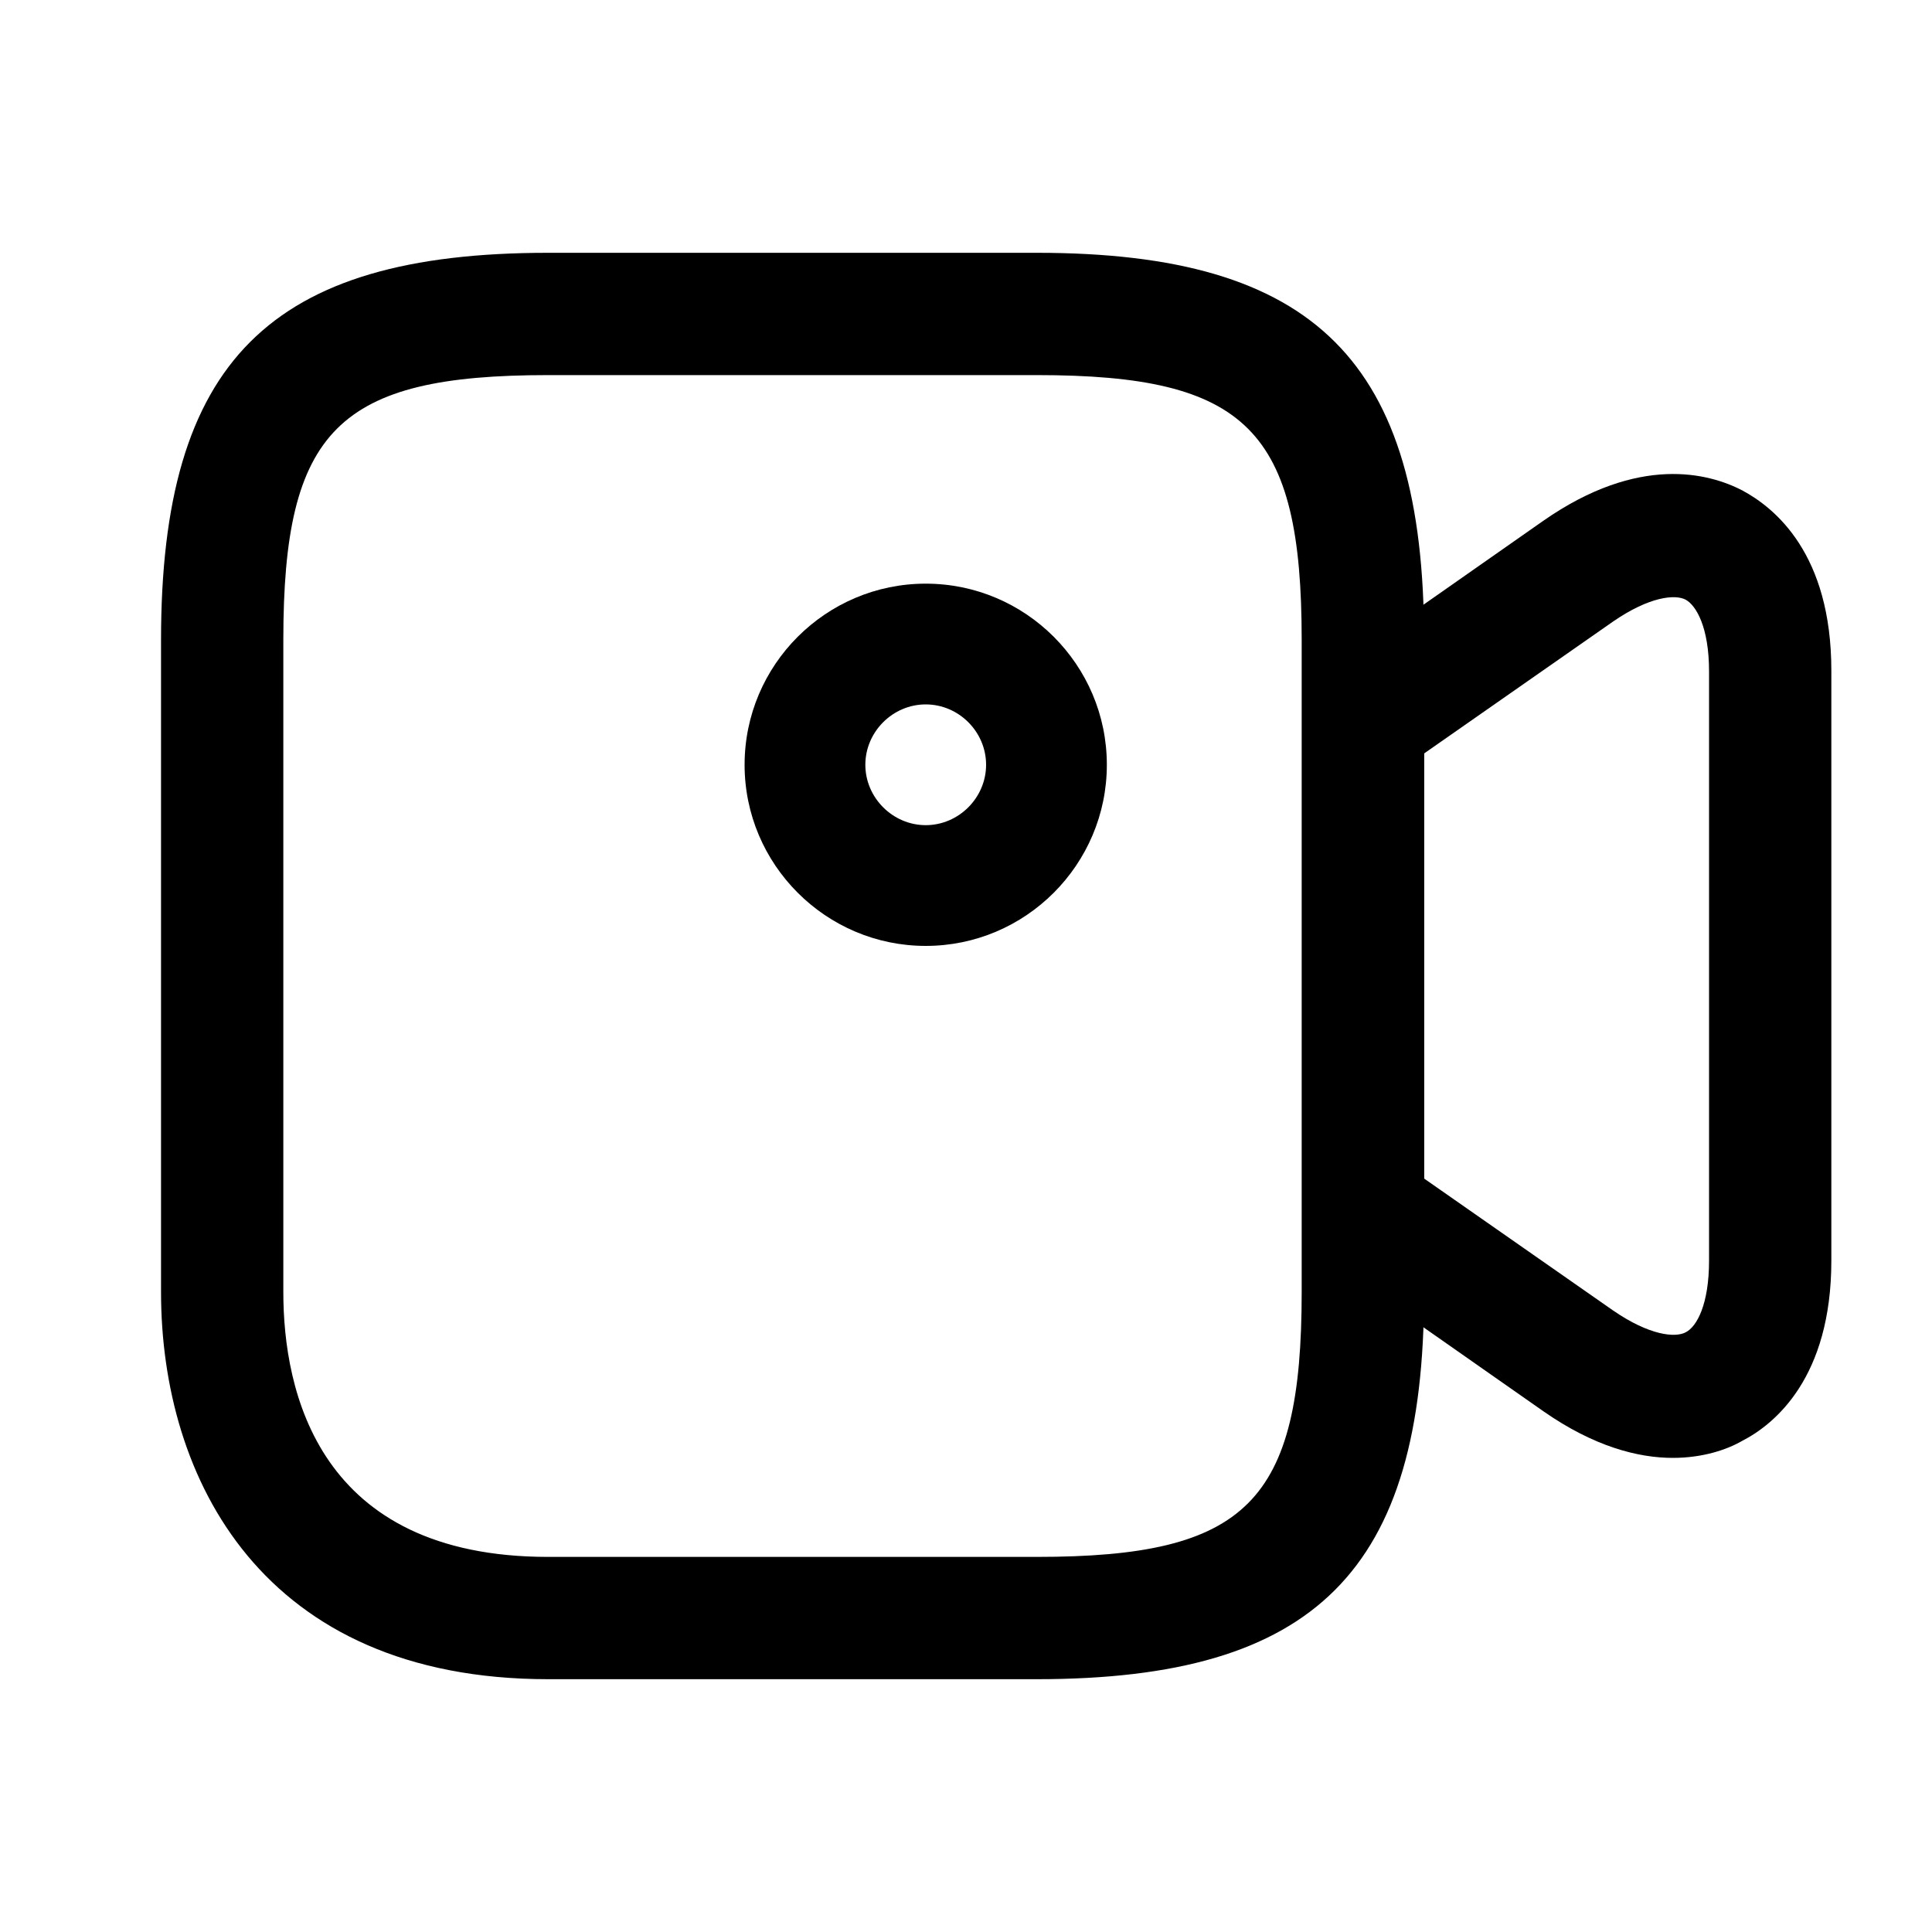
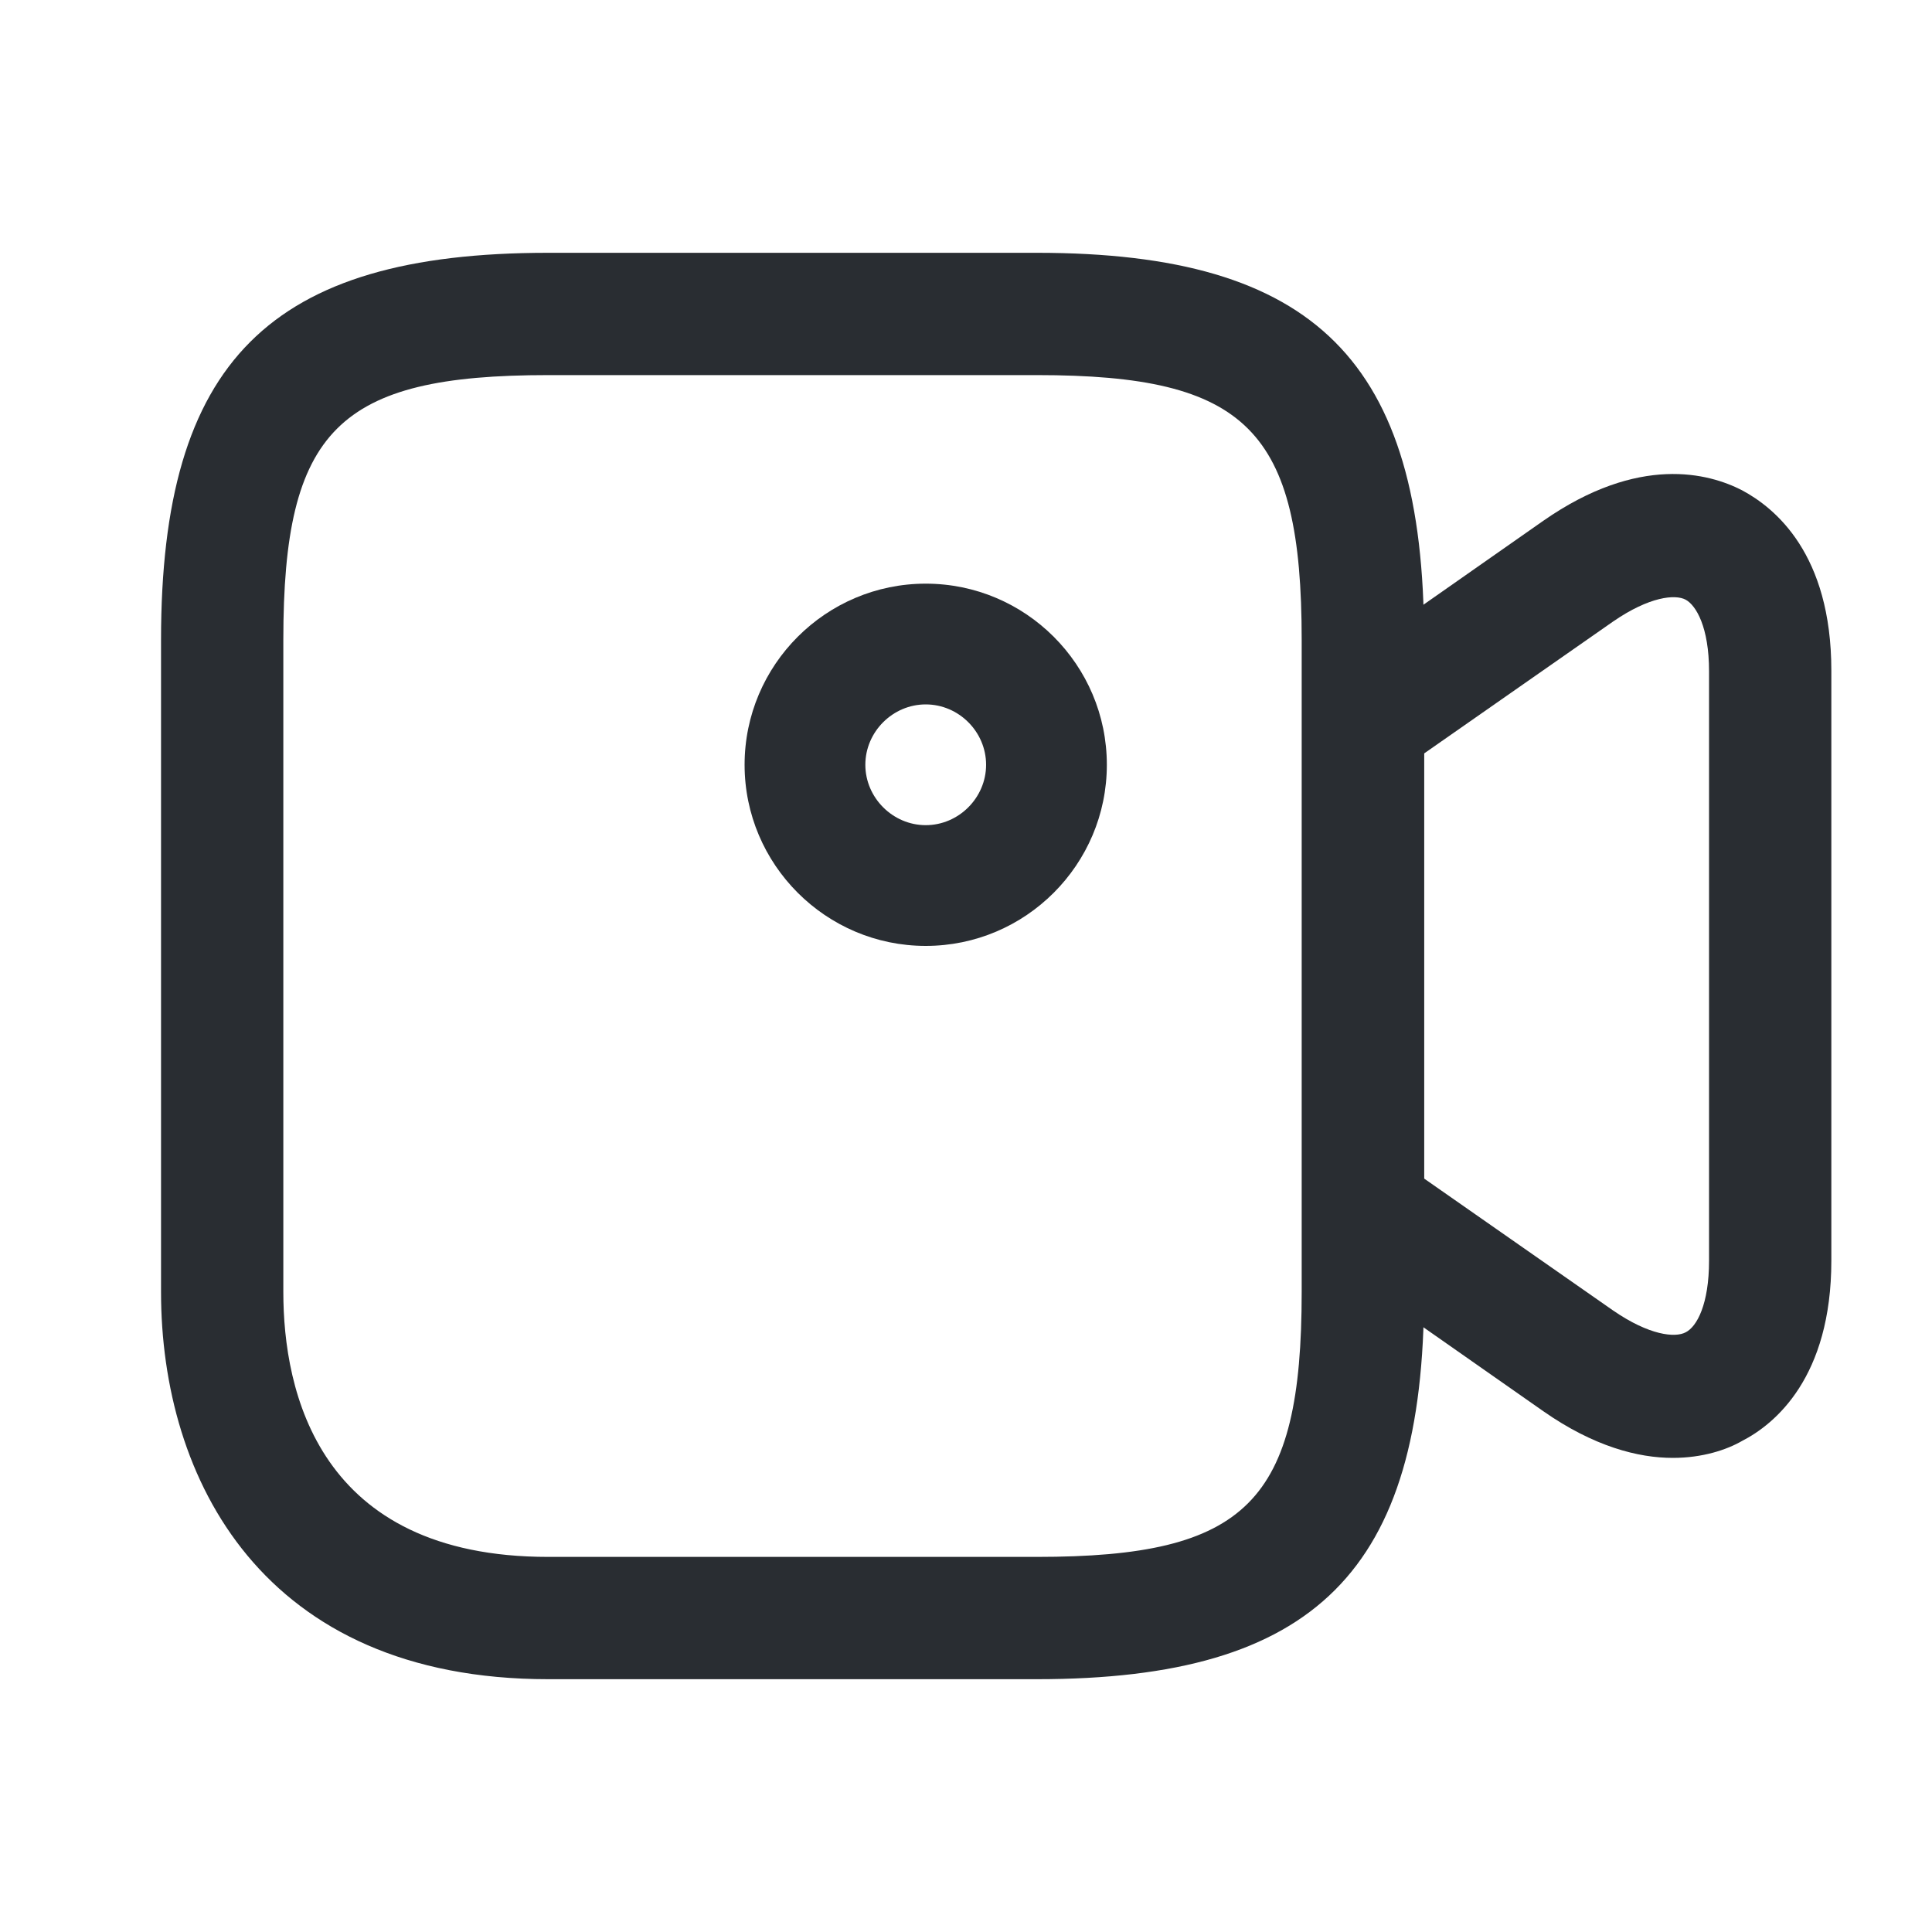
- <svg xmlns="http://www.w3.org/2000/svg" width="20" height="20" viewBox="0 0 20 20" fill="currentColor">
-   <path d="M10.733 17.383H5.675C2.717 17.383 1.667 15.308 1.667 13.375V6.625C1.667 3.742 2.792 2.617 5.675 2.617H10.733C13.617 2.617 14.742 3.742 14.742 6.625V13.375C14.742 16.258 13.617 17.383 10.733 17.383ZM5.675 3.883C3.5 3.883 2.933 4.45 2.933 6.625V13.375C2.933 14.4 3.292 16.117 5.675 16.117H10.733C12.908 16.117 13.475 15.55 13.475 13.375V6.625C13.475 4.45 12.908 3.883 10.733 3.883H5.675Z" fill="currentColor" />
-   <path d="M17.317 15.092C16.958 15.092 16.5 14.975 15.975 14.608L13.75 13.05C13.583 12.933 13.483 12.742 13.483 12.533V7.467C13.483 7.258 13.583 7.067 13.75 6.95L15.975 5.392C16.967 4.7 17.692 4.9 18.033 5.075C18.375 5.258 18.958 5.733 18.958 6.942V13.05C18.958 14.258 18.375 14.742 18.033 14.917C17.875 15.008 17.625 15.092 17.317 15.092ZM14.742 12.2L16.7 13.567C17.075 13.825 17.342 13.85 17.45 13.792C17.567 13.733 17.692 13.5 17.692 13.05V6.95C17.692 6.492 17.558 6.267 17.45 6.208C17.342 6.15 17.075 6.175 16.7 6.433L14.742 7.8V12.2Z" fill="currentColor" />
-   <path d="M9.583 9.792C8.55 9.792 7.708 8.95 7.708 7.917C7.708 6.883 8.55 6.042 9.583 6.042C10.617 6.042 11.458 6.883 11.458 7.917C11.458 8.95 10.617 9.792 9.583 9.792ZM9.583 7.292C9.242 7.292 8.958 7.575 8.958 7.917C8.958 8.258 9.242 8.542 9.583 8.542C9.925 8.542 10.208 8.258 10.208 7.917C10.208 7.575 9.925 7.292 9.583 7.292Z" fill="currentColor" />
+ <svg xmlns="http://www.w3.org/2000/svg" width="20" height="20" viewBox="0 0 20 20" fill="">
+   <path d="M10.733 17.383H5.675C2.717 17.383 1.667 15.308 1.667 13.375V6.625C1.667 3.742 2.792 2.617 5.675 2.617H10.733C13.617 2.617 14.742 3.742 14.742 6.625V13.375C14.742 16.258 13.617 17.383 10.733 17.383ZM5.675 3.883C3.5 3.883 2.933 4.45 2.933 6.625V13.375C2.933 14.4 3.292 16.117 5.675 16.117H10.733C12.908 16.117 13.475 15.55 13.475 13.375V6.625C13.475 4.45 12.908 3.883 10.733 3.883H5.675Z" fill="#292D32" />
+   <path d="M17.317 15.092C16.958 15.092 16.5 14.975 15.975 14.608L13.75 13.05C13.583 12.933 13.483 12.742 13.483 12.533V7.467C13.483 7.258 13.583 7.067 13.75 6.95L15.975 5.392C16.967 4.7 17.692 4.9 18.033 5.075C18.375 5.258 18.958 5.733 18.958 6.942V13.05C18.958 14.258 18.375 14.742 18.033 14.917C17.875 15.008 17.625 15.092 17.317 15.092ZM14.742 12.2L16.7 13.567C17.075 13.825 17.342 13.85 17.45 13.792C17.567 13.733 17.692 13.5 17.692 13.05V6.95C17.692 6.492 17.558 6.267 17.45 6.208C17.342 6.15 17.075 6.175 16.7 6.433L14.742 7.8V12.2Z" fill="#292D32" />
+   <path d="M9.583 9.792C8.55 9.792 7.708 8.95 7.708 7.917C7.708 6.883 8.55 6.042 9.583 6.042C10.617 6.042 11.458 6.883 11.458 7.917C11.458 8.95 10.617 9.792 9.583 9.792ZM9.583 7.292C9.242 7.292 8.958 7.575 8.958 7.917C8.958 8.258 9.242 8.542 9.583 8.542C9.925 8.542 10.208 8.258 10.208 7.917C10.208 7.575 9.925 7.292 9.583 7.292Z" fill="#292D32" />
</svg>
